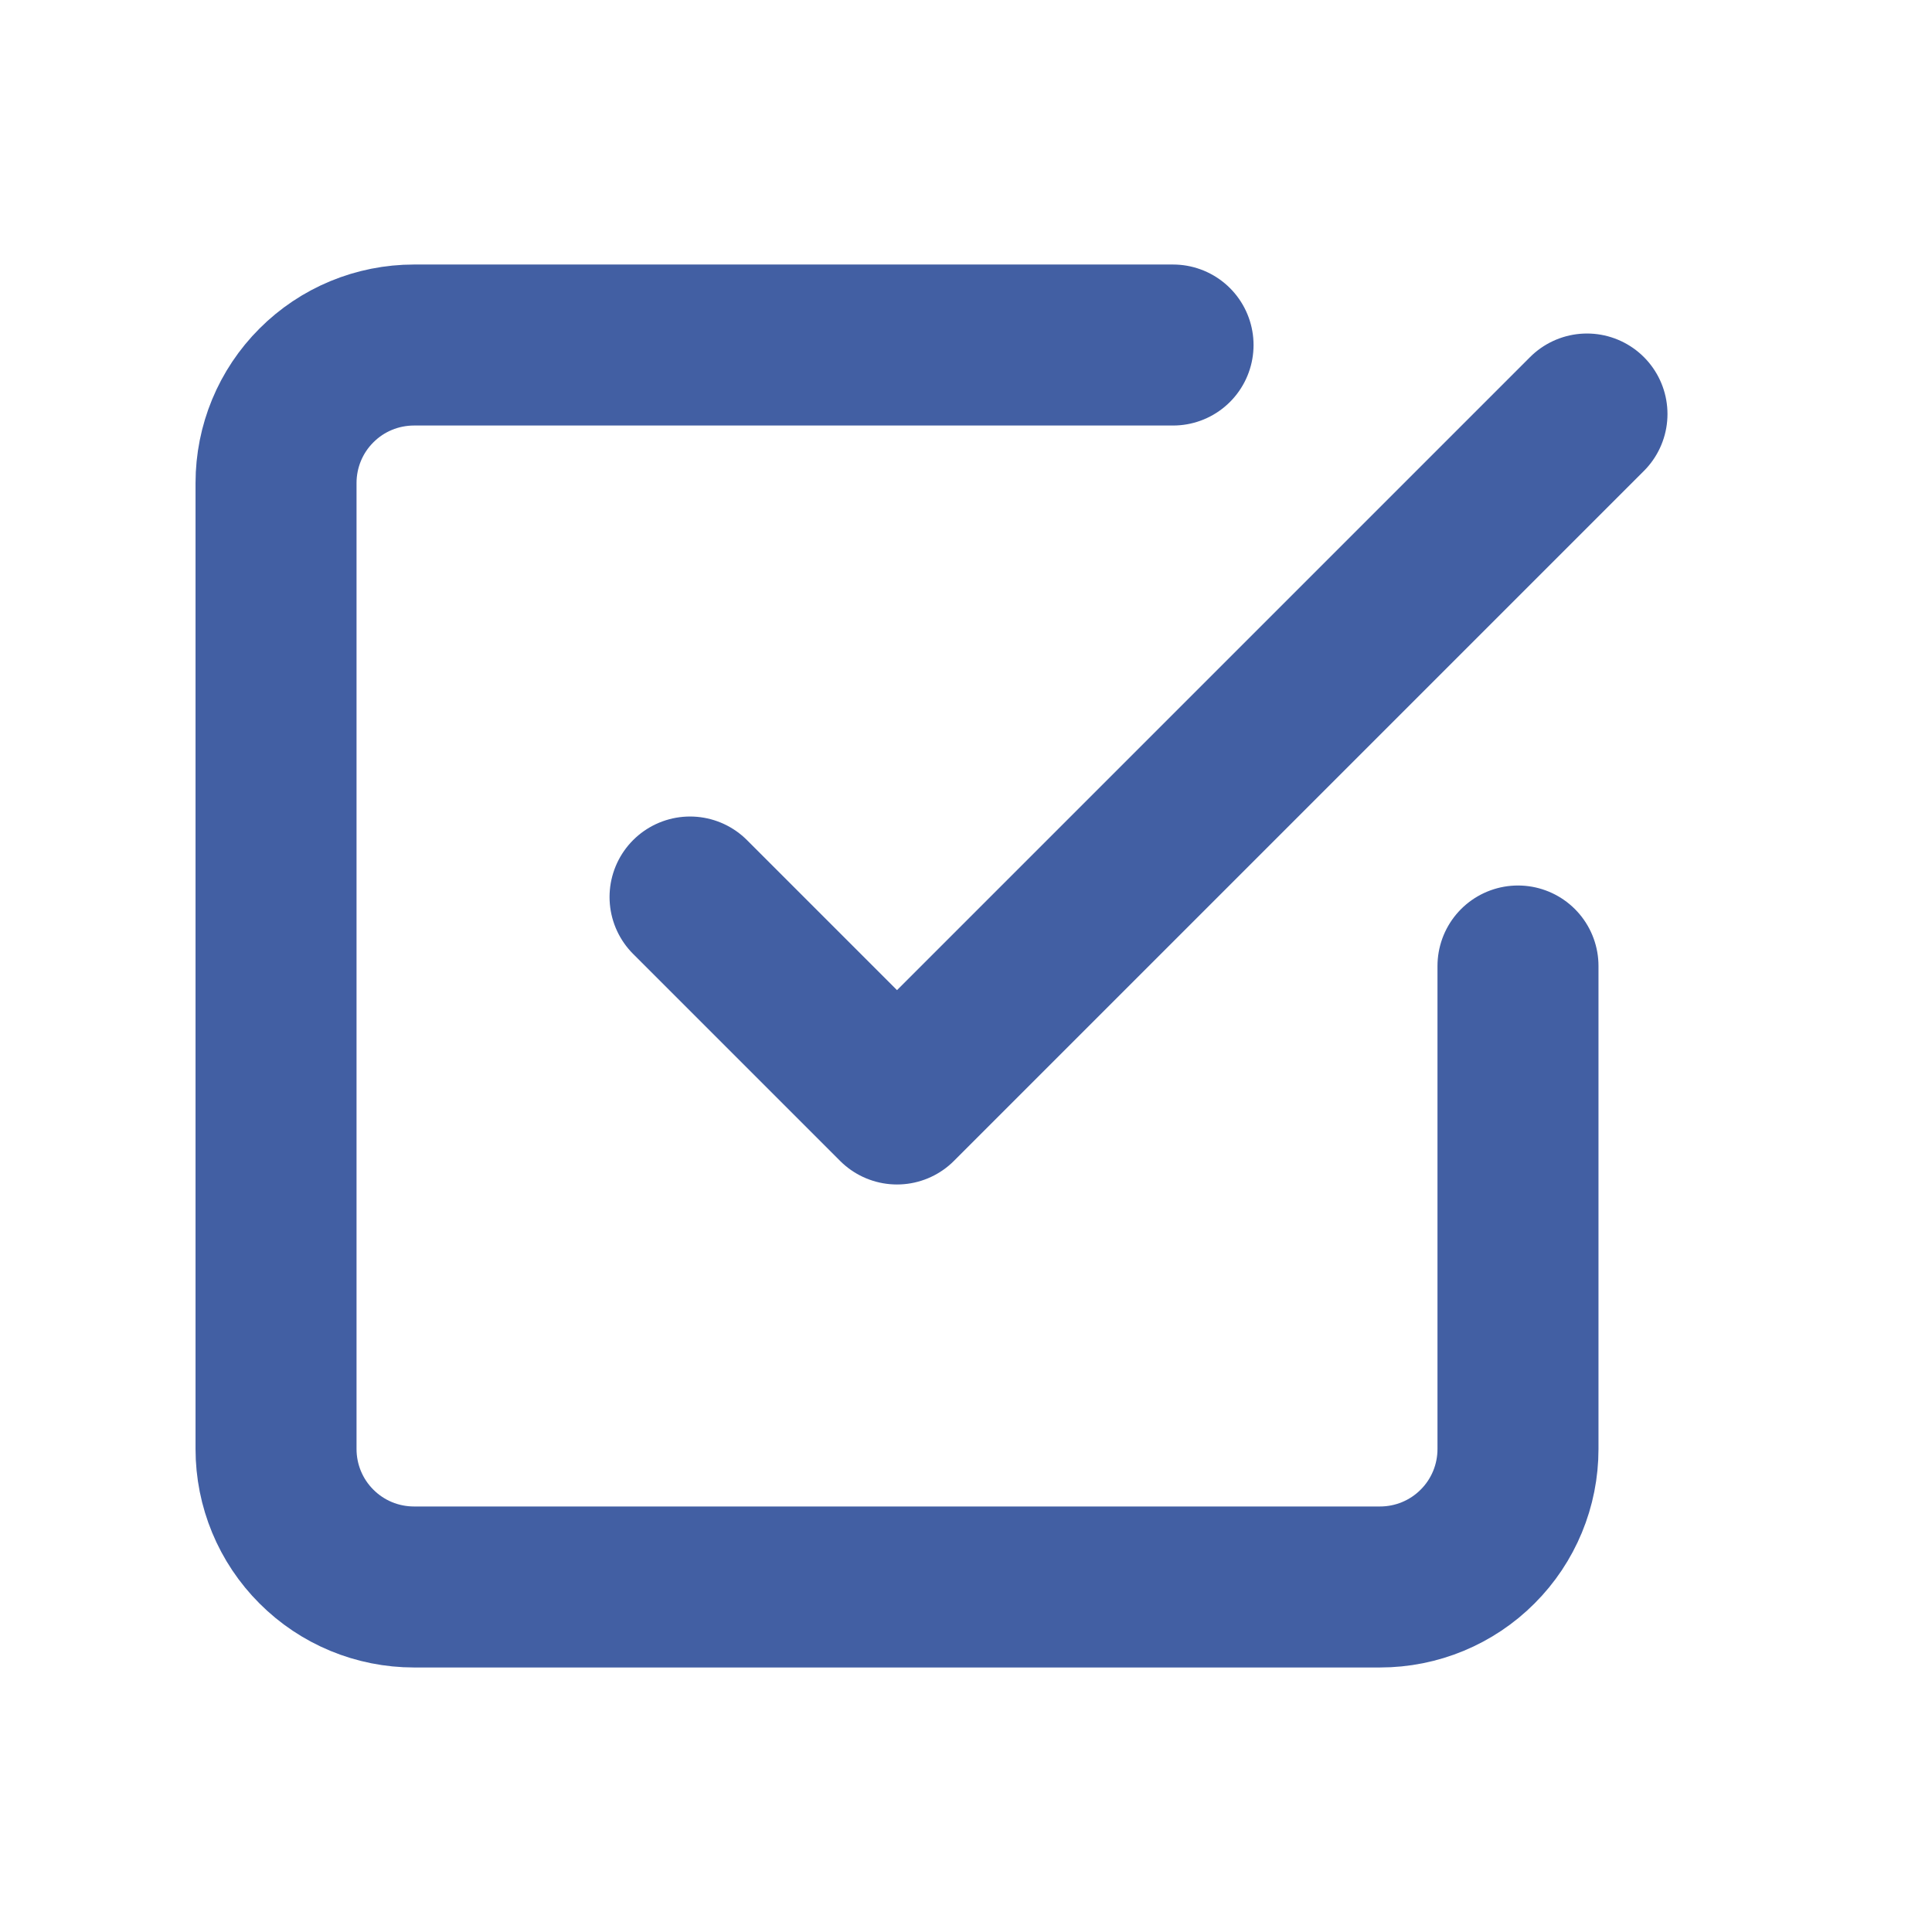
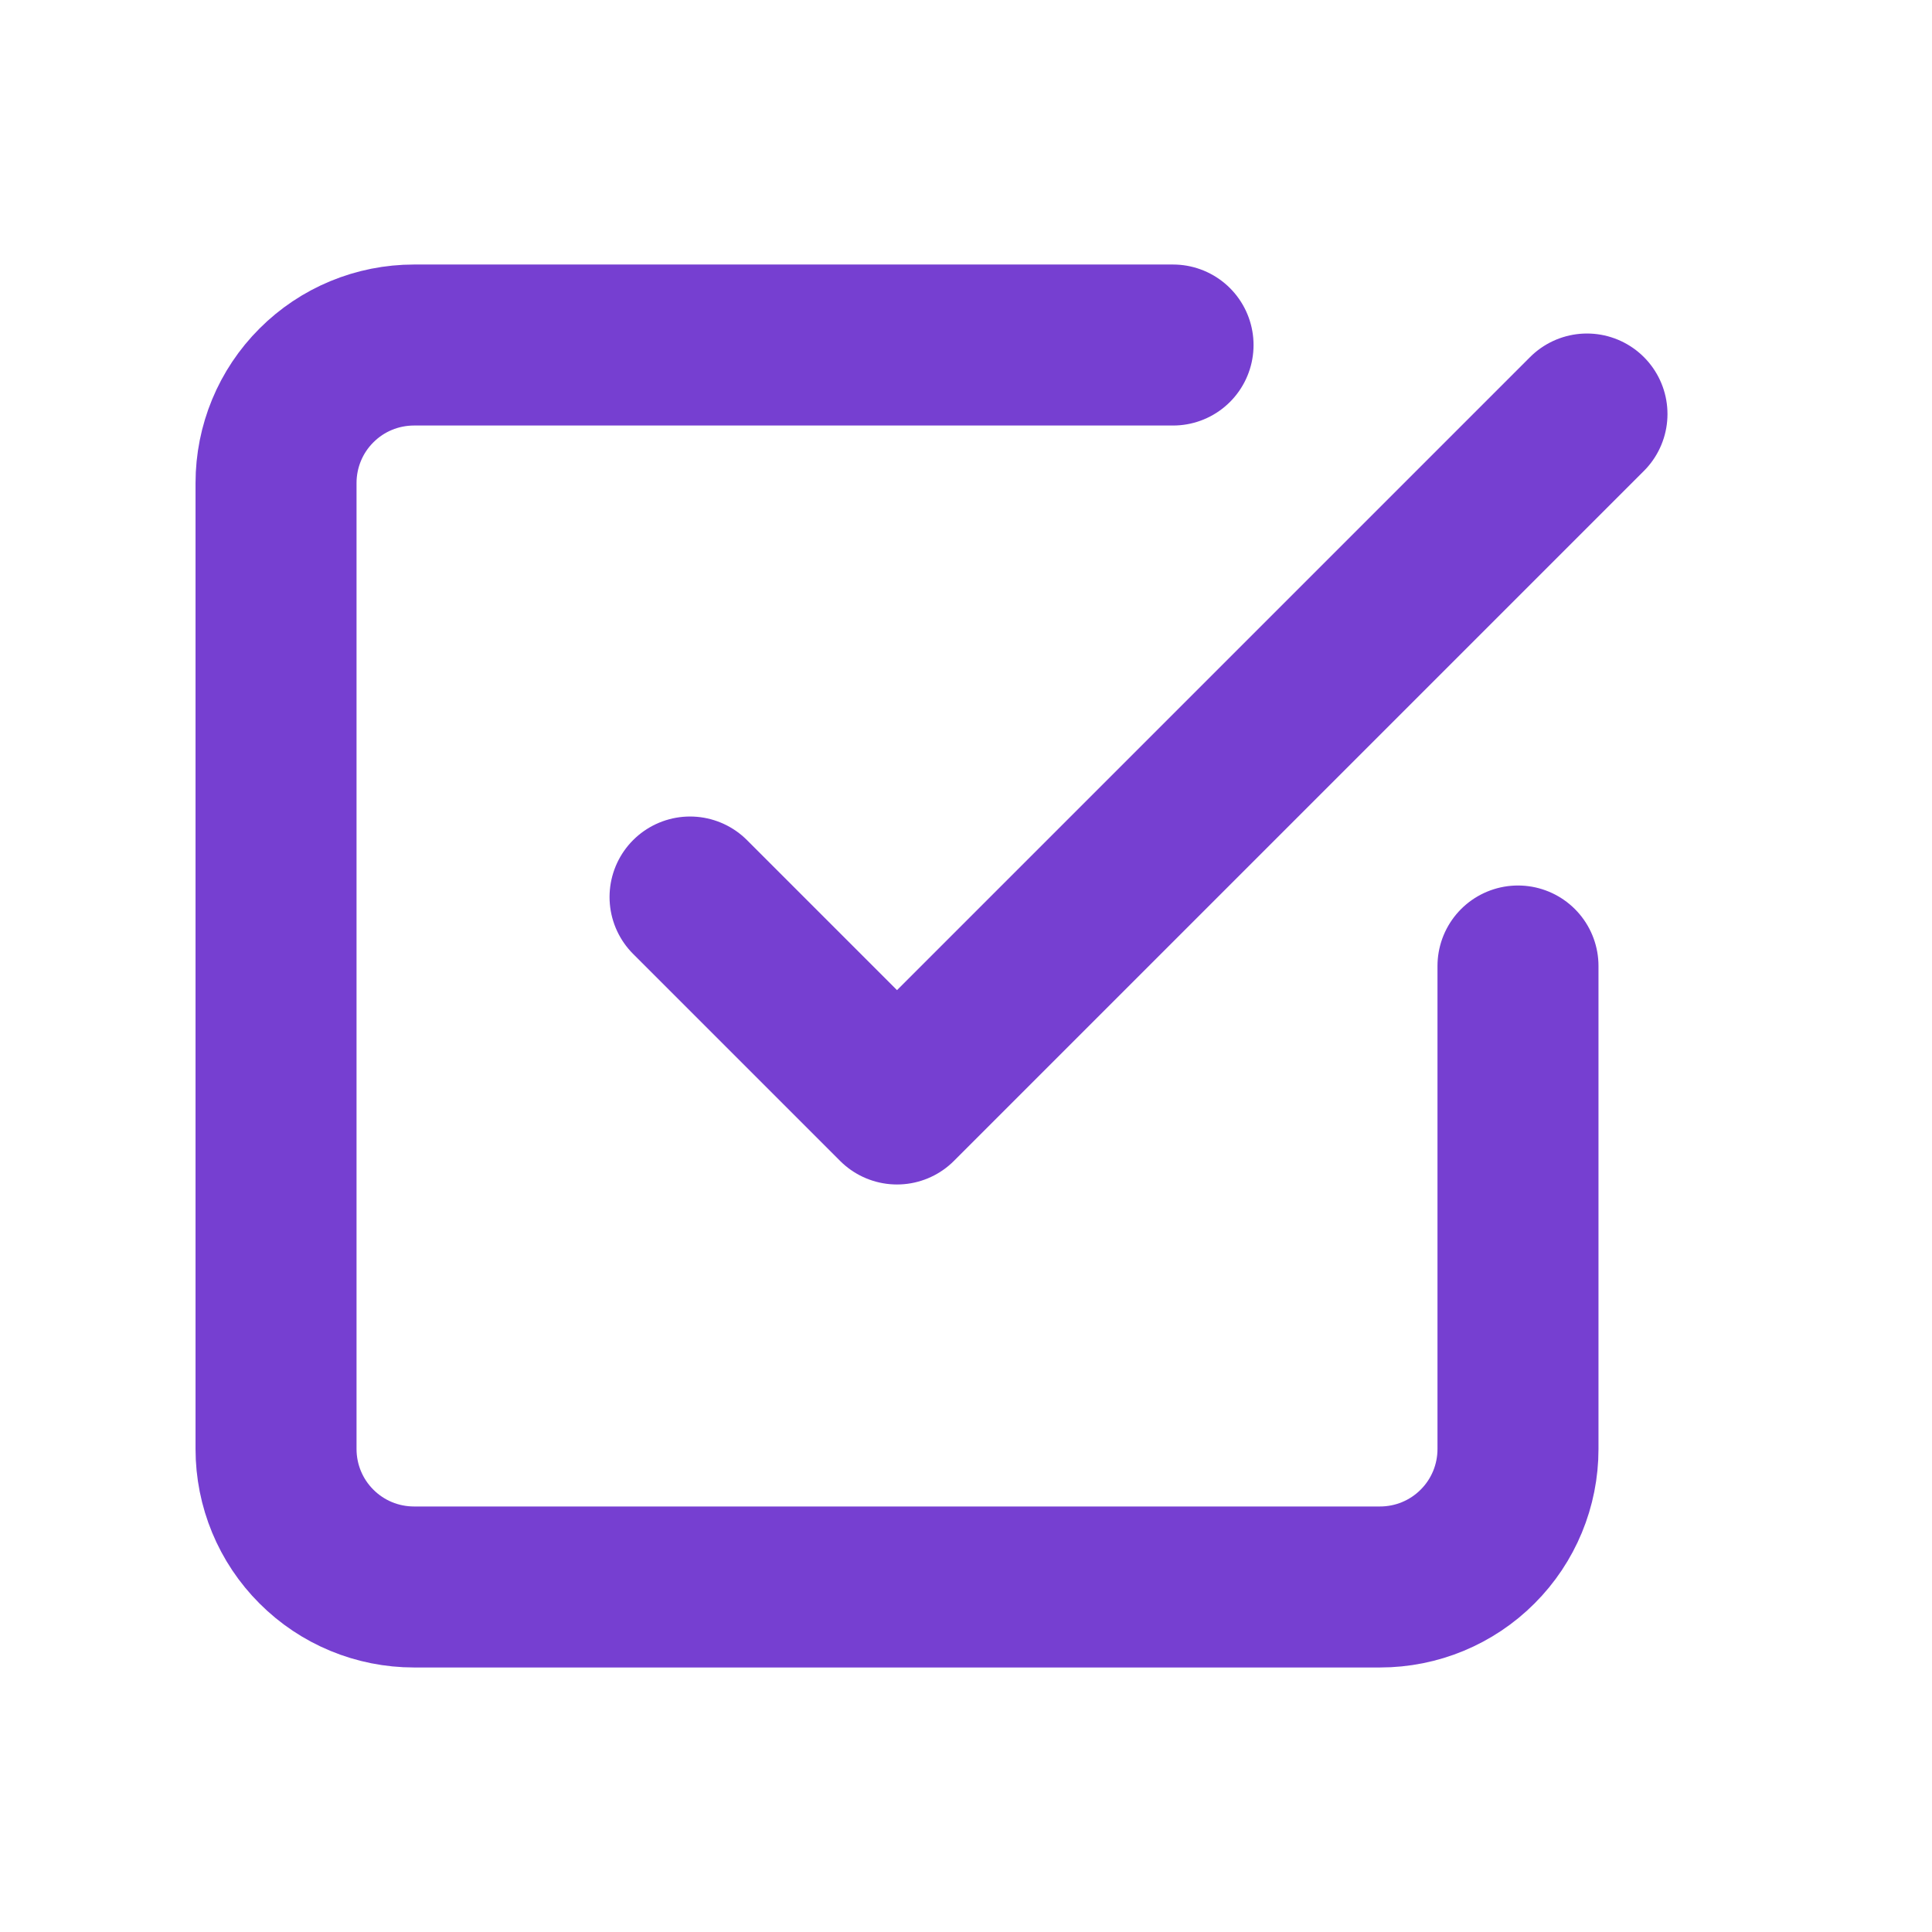
<svg xmlns="http://www.w3.org/2000/svg" width="24" height="24" viewBox="0 0 24 24" fill="none">
-   <path d="M8.572 11.143L11.143 13.714L19.714 5.143M18.857 12V18C18.857 18.455 18.677 18.891 18.355 19.212C18.034 19.534 17.598 19.714 17.143 19.714H5.143C4.688 19.714 4.252 19.534 3.931 19.212C3.609 18.891 3.429 18.455 3.429 18V6C3.429 5.545 3.609 5.109 3.931 4.788C4.252 4.466 4.688 4.286 5.143 4.286H14.572" stroke="#425FA3" stroke-width="2" stroke-linecap="round" stroke-linejoin="round" />
+   <path d="M8.572 11.143L11.143 13.714L19.714 5.143M18.857 12V18C18.857 18.455 18.677 18.891 18.355 19.212C18.034 19.534 17.598 19.714 17.143 19.714H5.143C4.688 19.714 4.252 19.534 3.931 19.212C3.609 18.891 3.429 18.455 3.429 18V6C3.429 5.545 3.609 5.109 3.931 4.788C4.252 4.466 4.688 4.286 5.143 4.286H14.572" stroke="#763FD1" stroke-width="2" stroke-linecap="round" stroke-linejoin="round" />
</svg>
